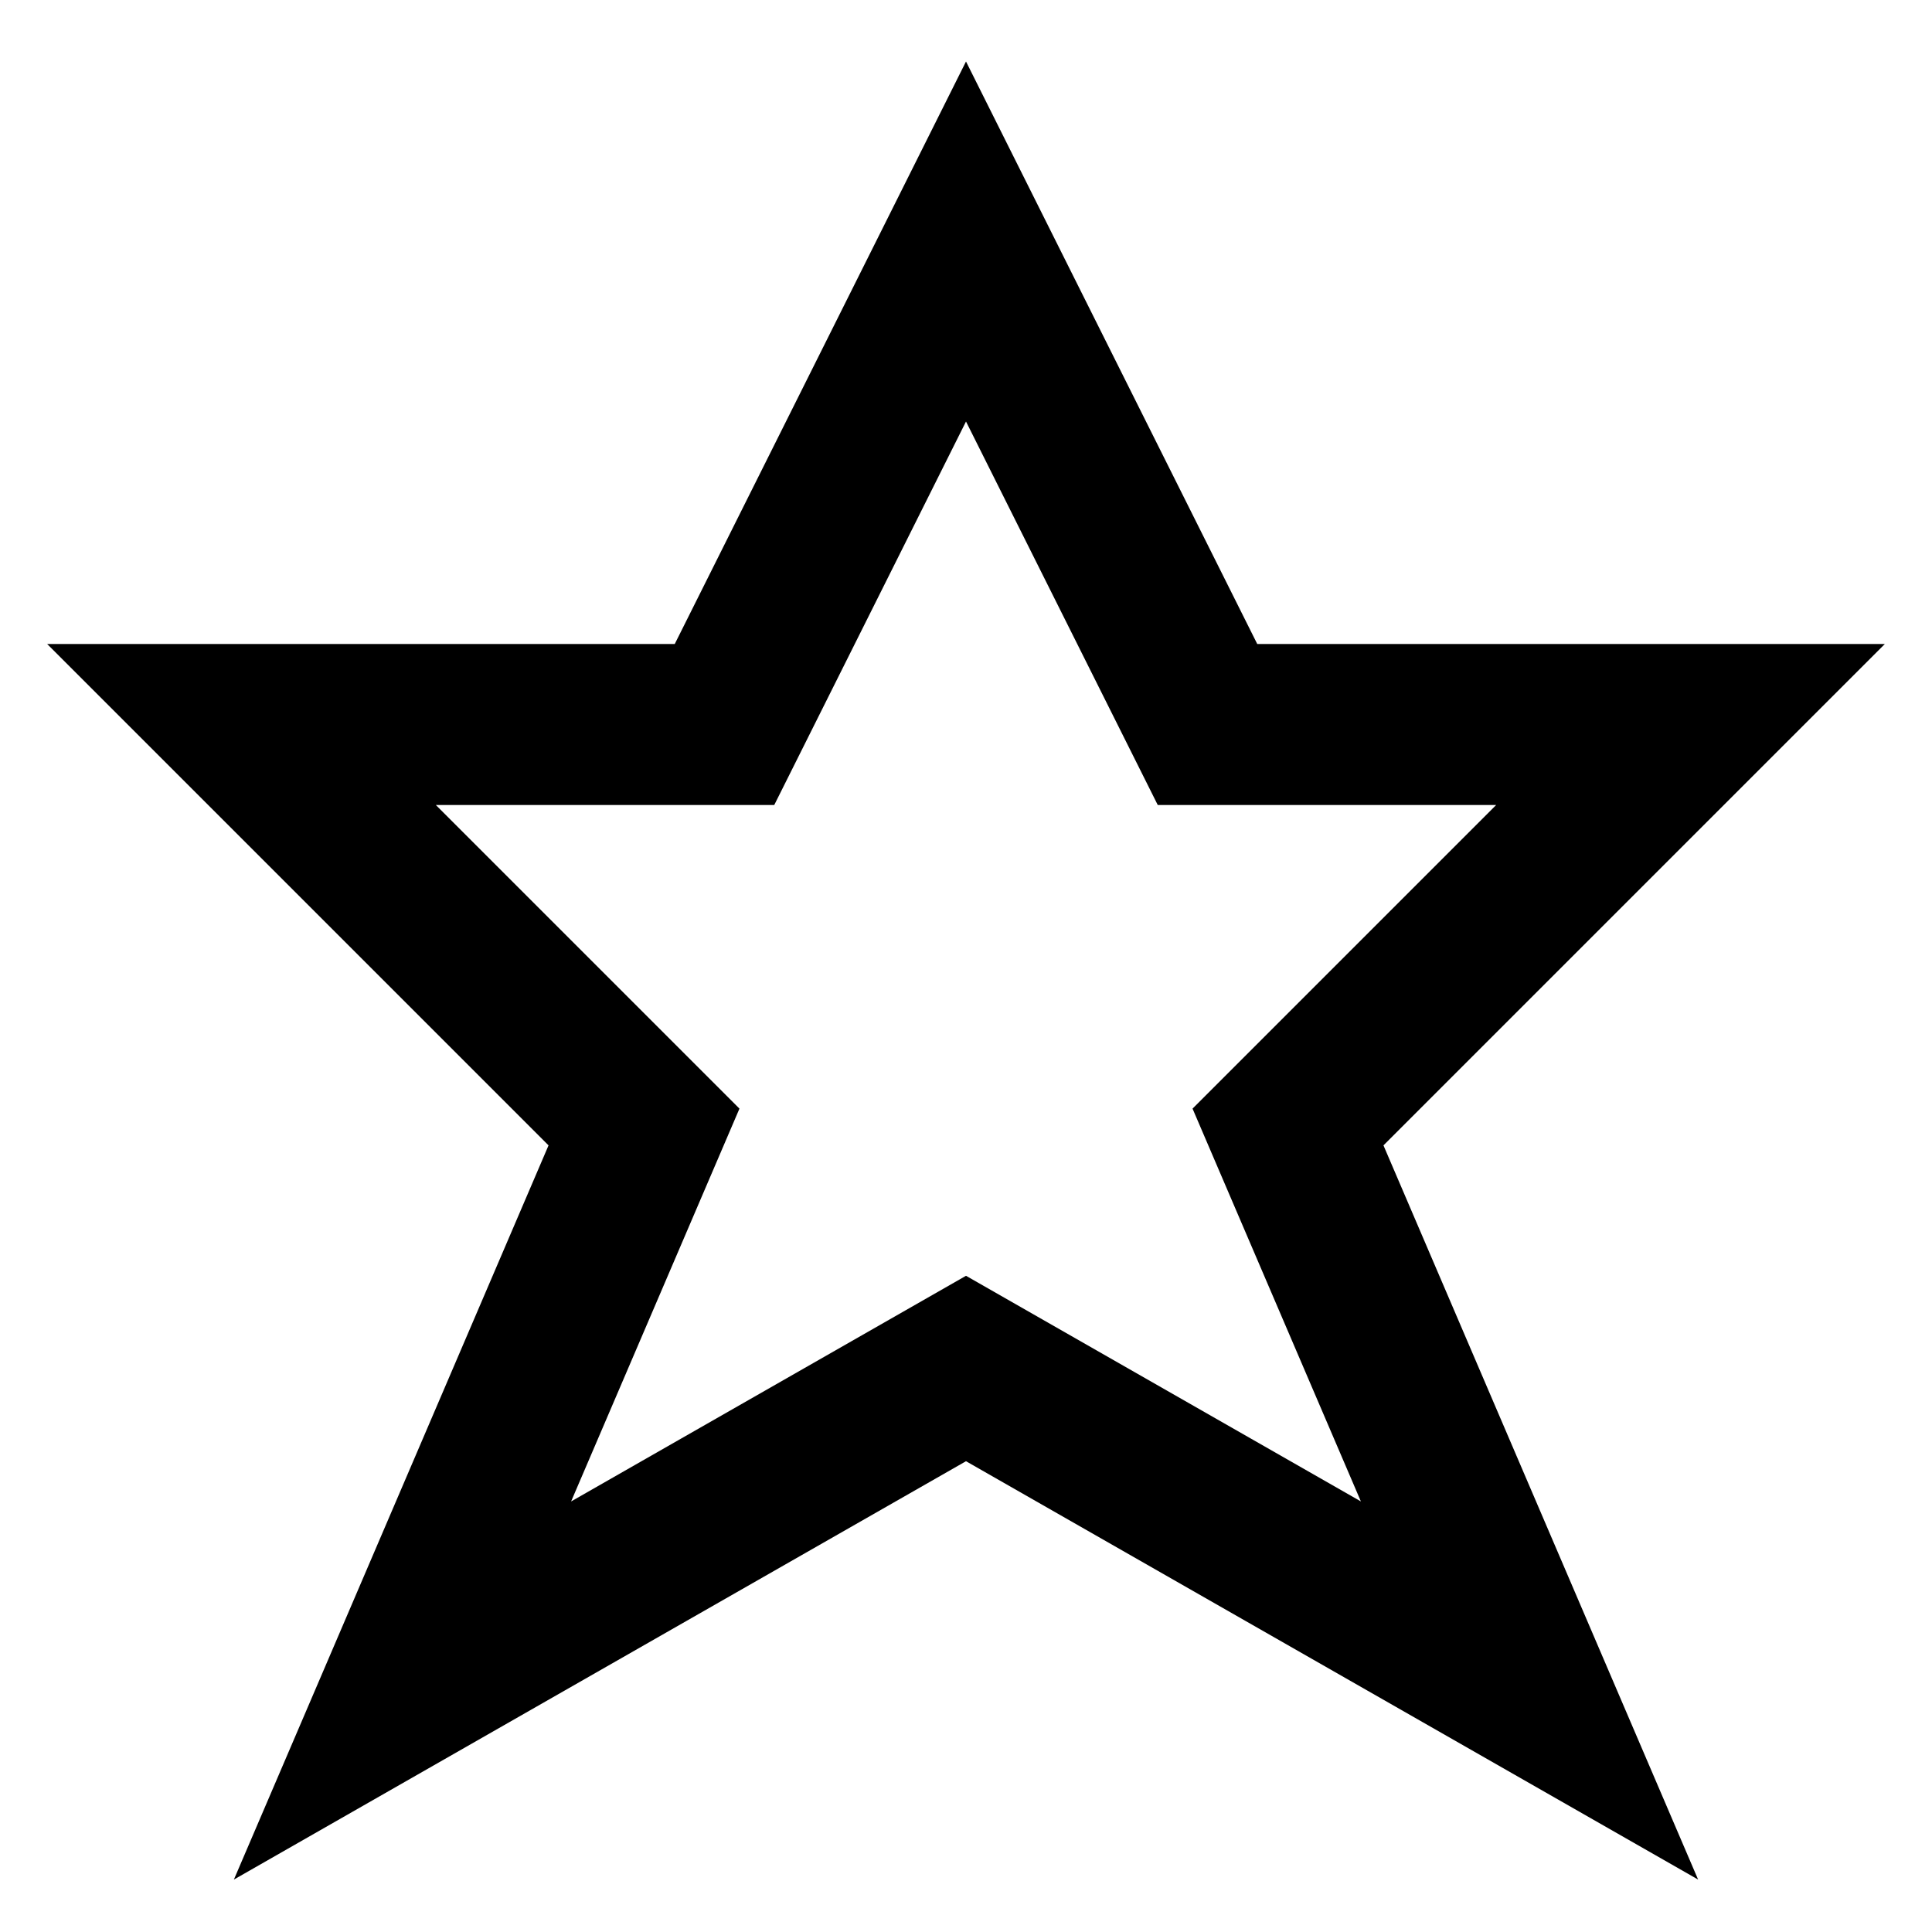
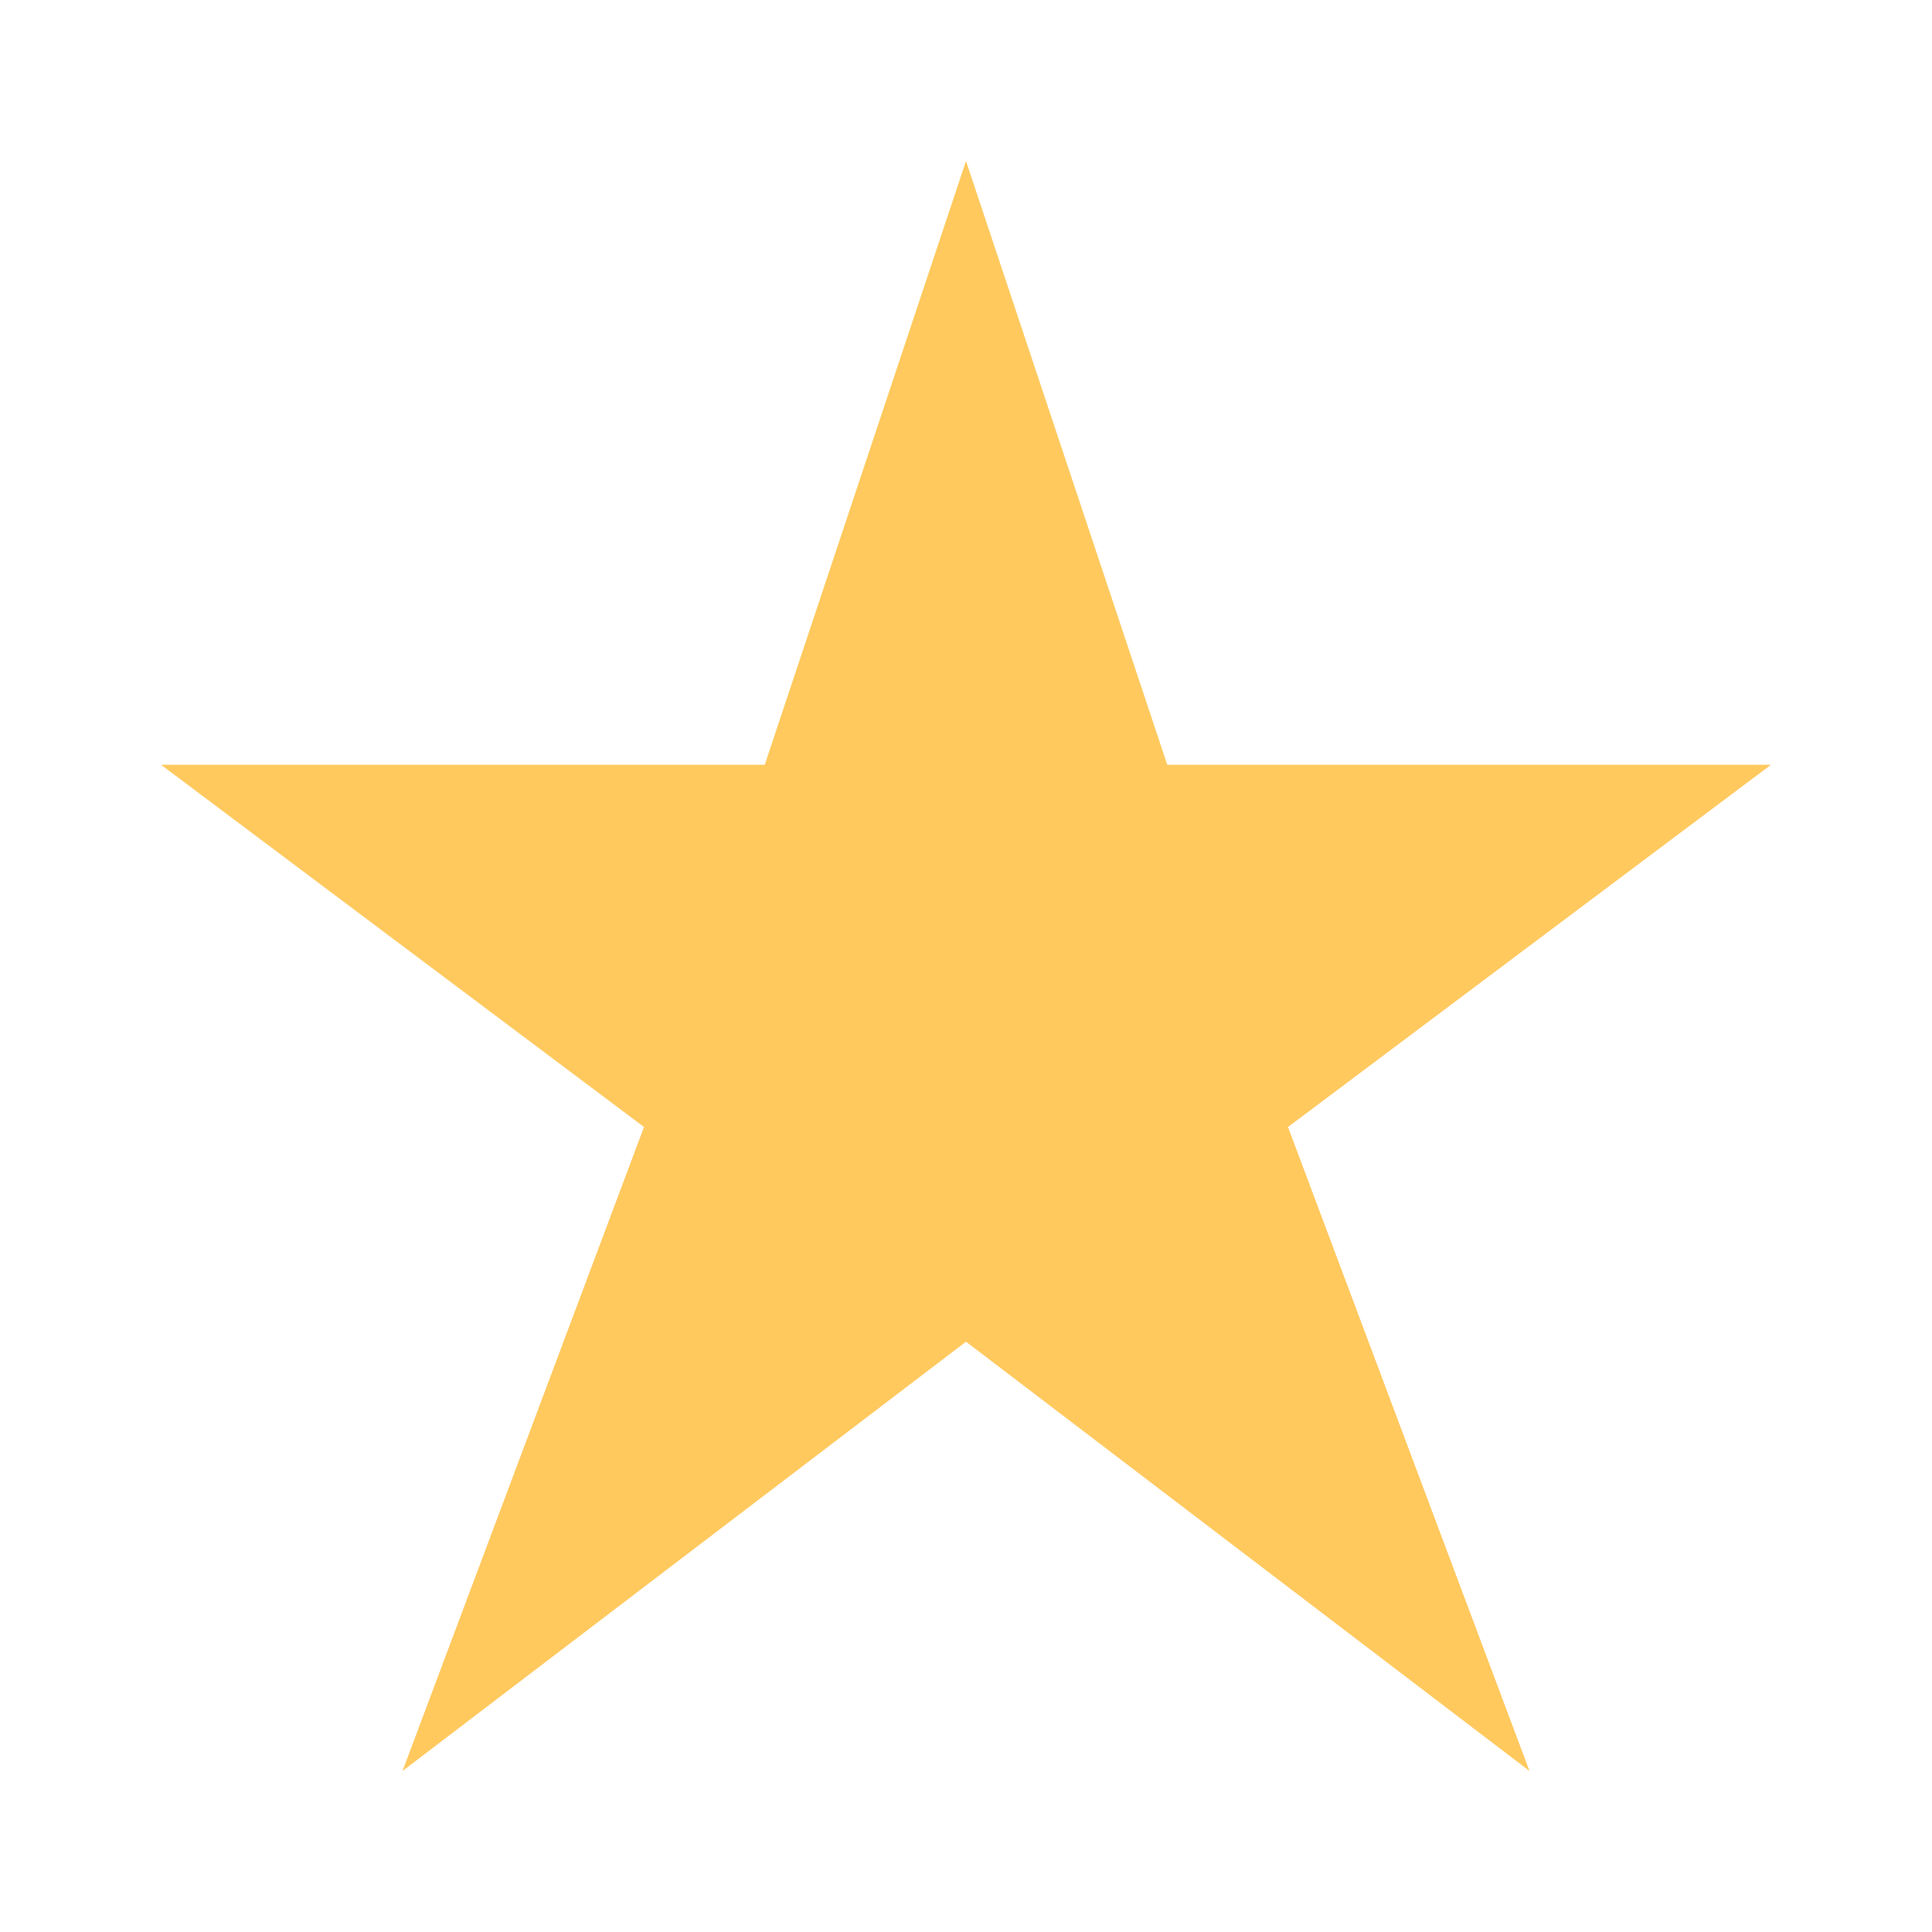
<svg xmlns="http://www.w3.org/2000/svg" width="24" height="24" viewBox="0 0 24 24">
-   <polygon fill="none" stroke="#000" stroke-width="2" points="5 21 8 14 3 9 9 9 12 3 15 9 21 9 16 14 19 21 12 17" />
+   <polygon fill="#FFC95E" fill-rule="evenodd" points="12 16.667 5 22 8 14 2 9.5 9.5 9.5 12 2 14.5 9.5 22 9.5 16 14 19 22" />
</svg>
